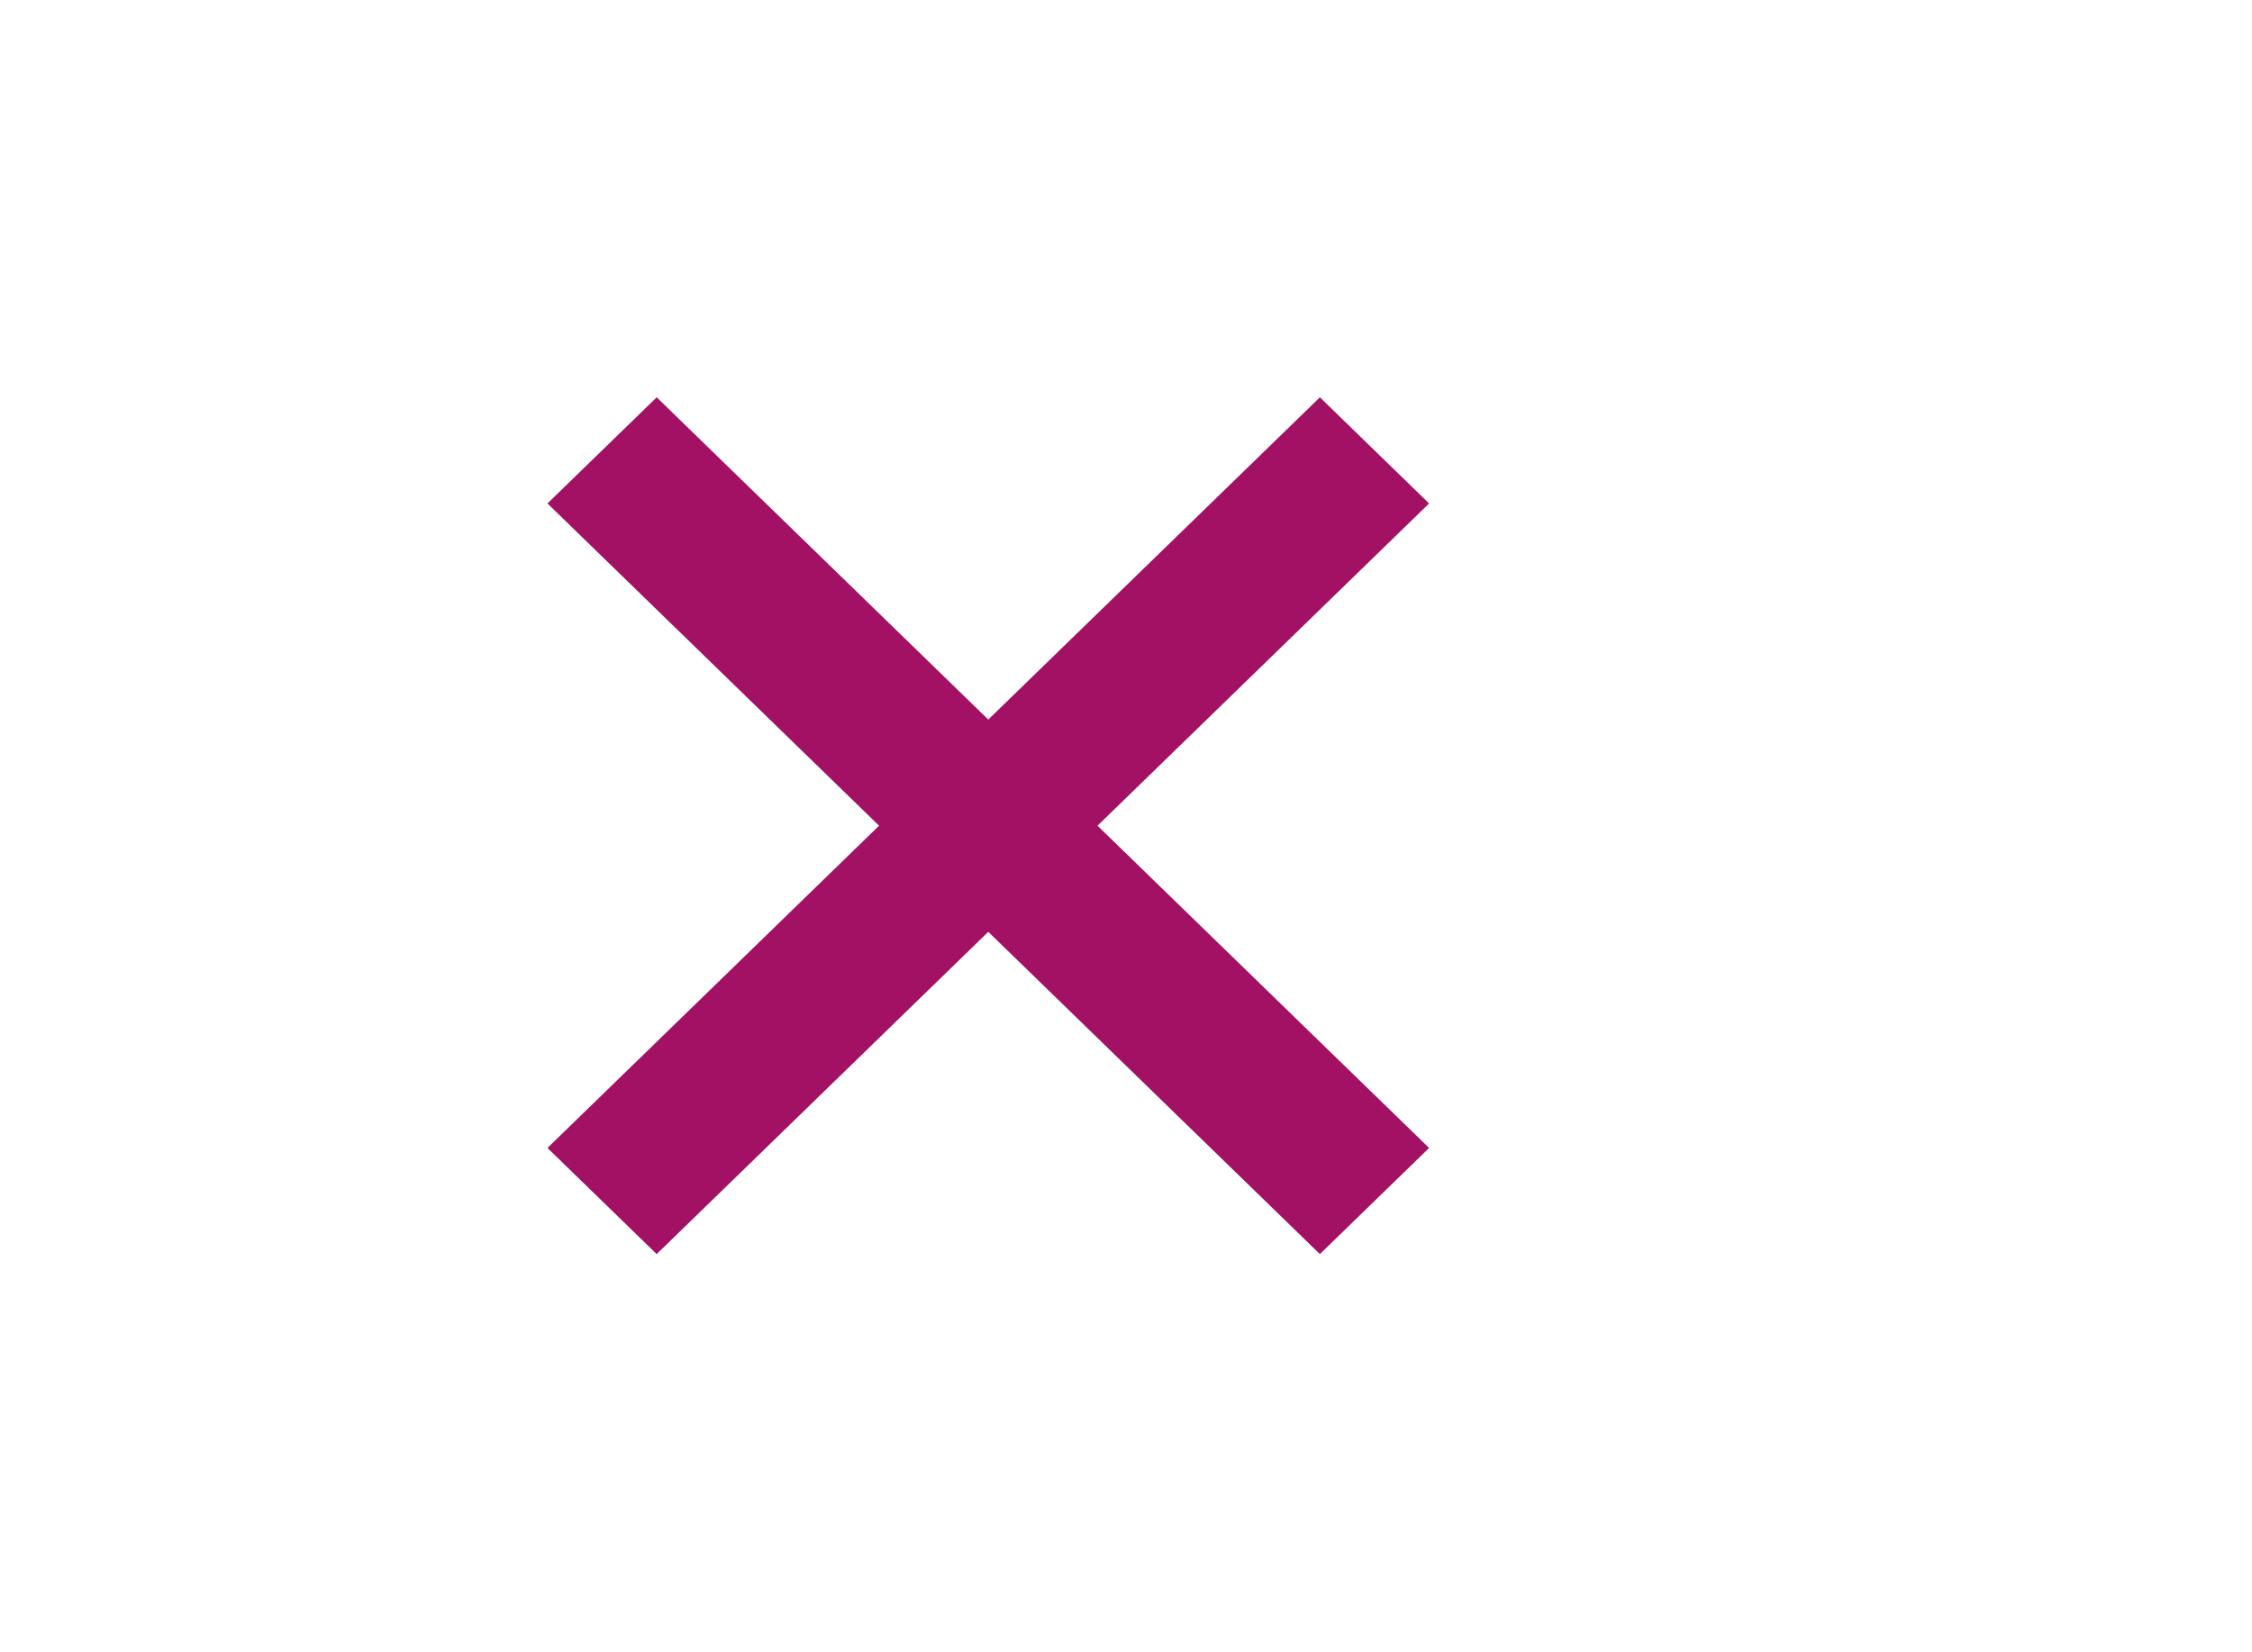
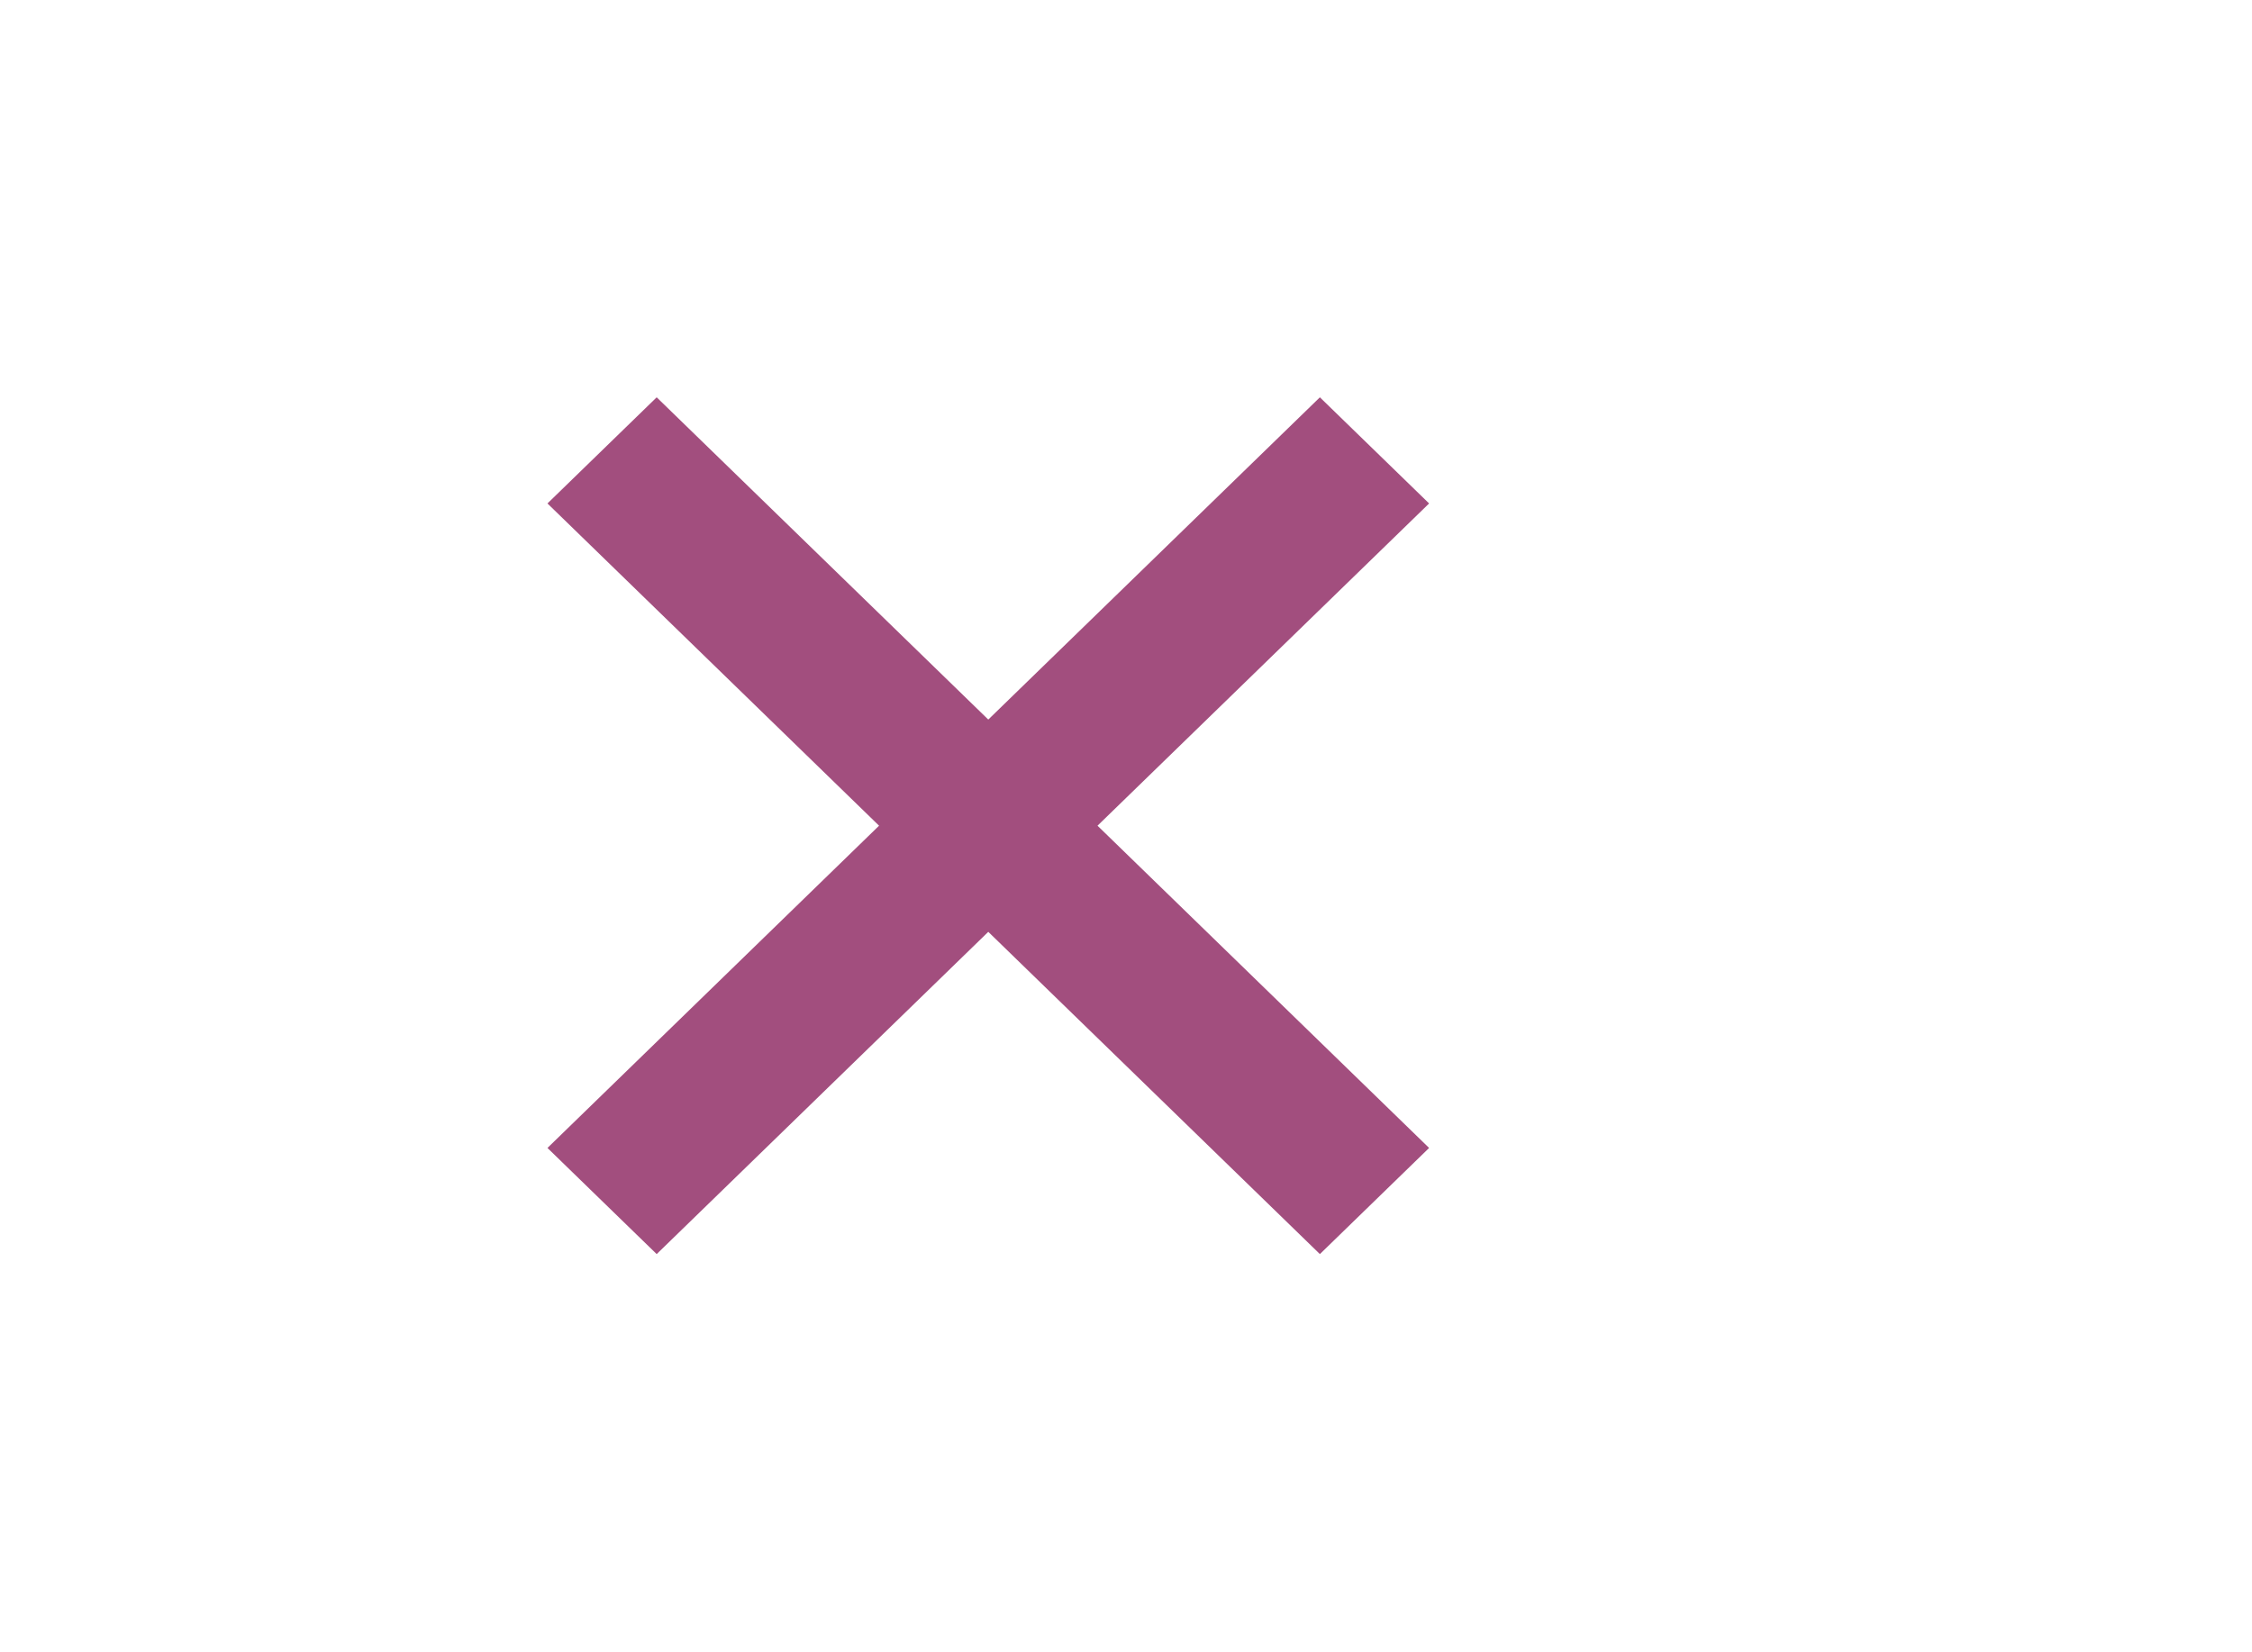
<svg xmlns="http://www.w3.org/2000/svg" width="30px" height="22px" viewBox="0 0 30 22" version="1.1" id="svg10">
  <defs id="defs14" />
  <g id="Clear-Purple" stroke="none" stroke-width="1" fill="none" fill-rule="evenodd">
    <g id="ic-clear-purple" transform="translate(5, 3)">
-       <polygon id="Path_18950" points="12.293,2.293 8,6.586 3.707,2.293 2.293,3.707 6.586,8 2.293,12.293 3.707,13.707 8,9.414 12.293,13.707 13.707,12.293 9.414,8 13.707,3.707 " style="fill:#A21163;fill-opacity:1" transform="matrix(1.028984,0,0,1,-0.06646105,0)" />
+       <polygon id="Path_18950" points="12.293,2.293 8,6.586 3.707,2.293 2.293,3.707 6.586,8 2.293,12.293 3.707,13.707 8,9.414 12.293,13.707 13.707,12.293 9.414,8 13.707,3.707 " style="fill:#A24E7E;fill-opacity:1" transform="matrix(1.028984,0,0,1,-0.06646105,0)" />
      <polygon id="Rectangle_4602" points="0 0 16 0 16 16 0 16" />
    </g>
  </g>
</svg>
